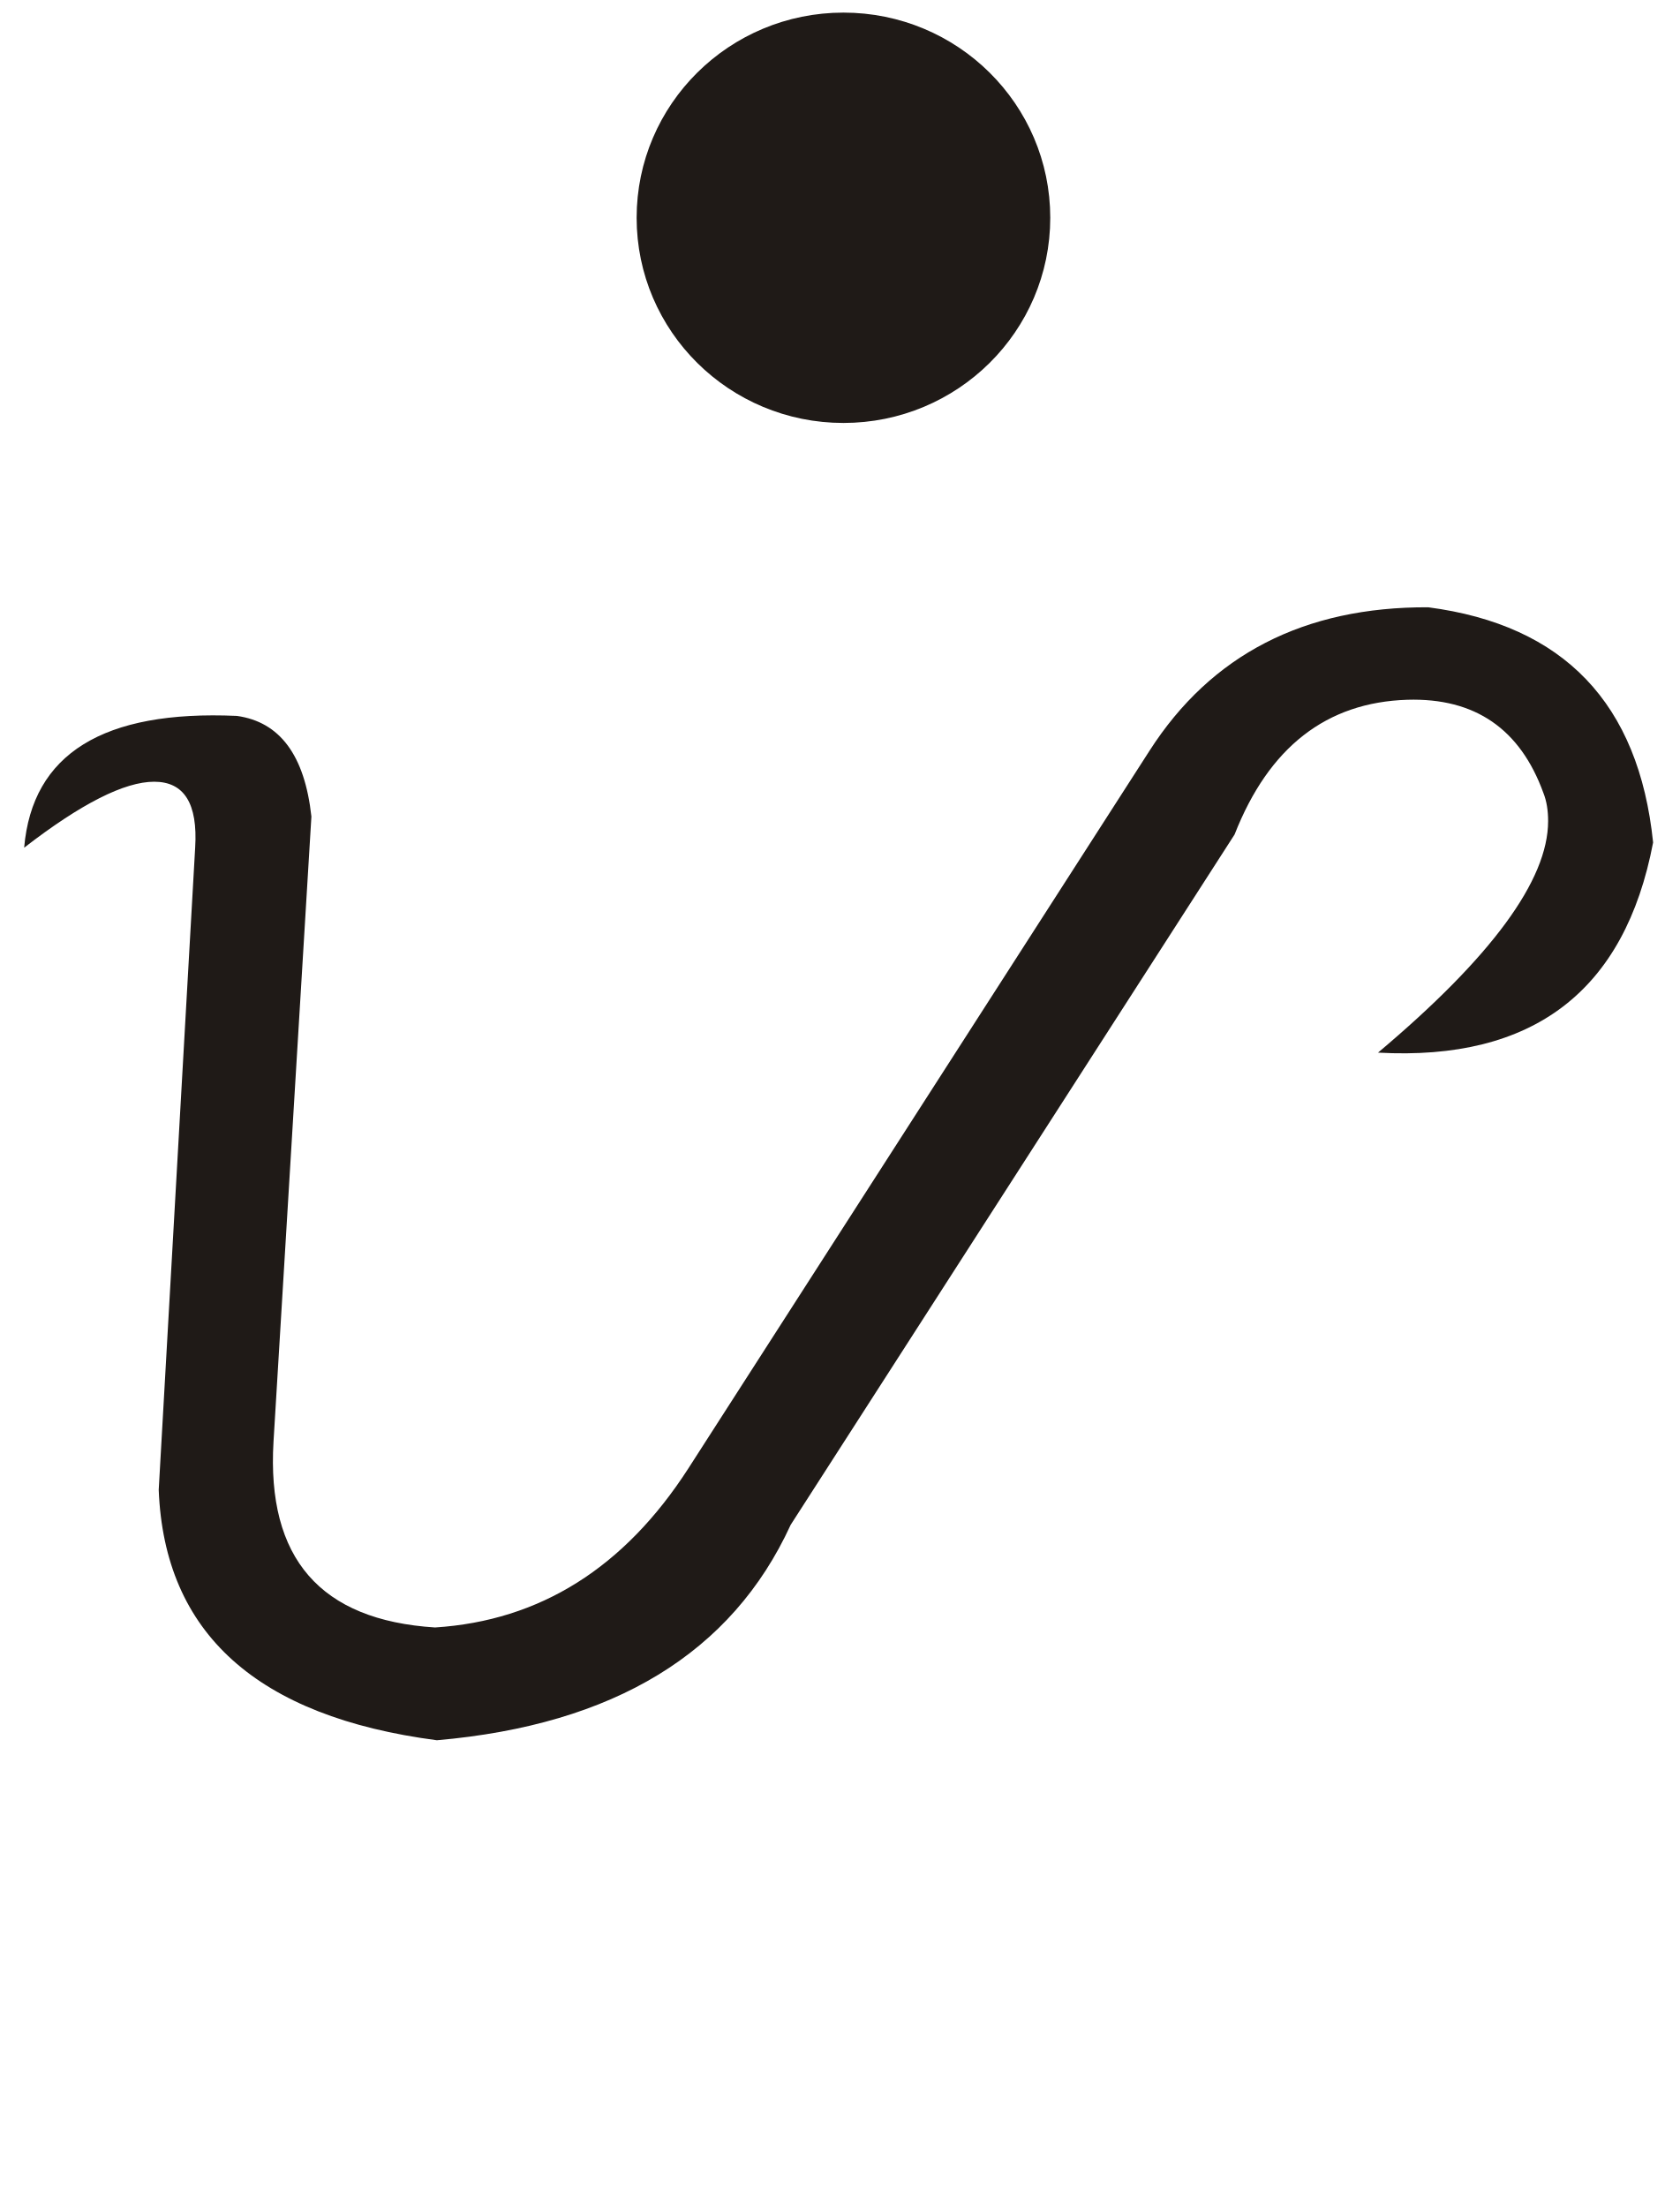
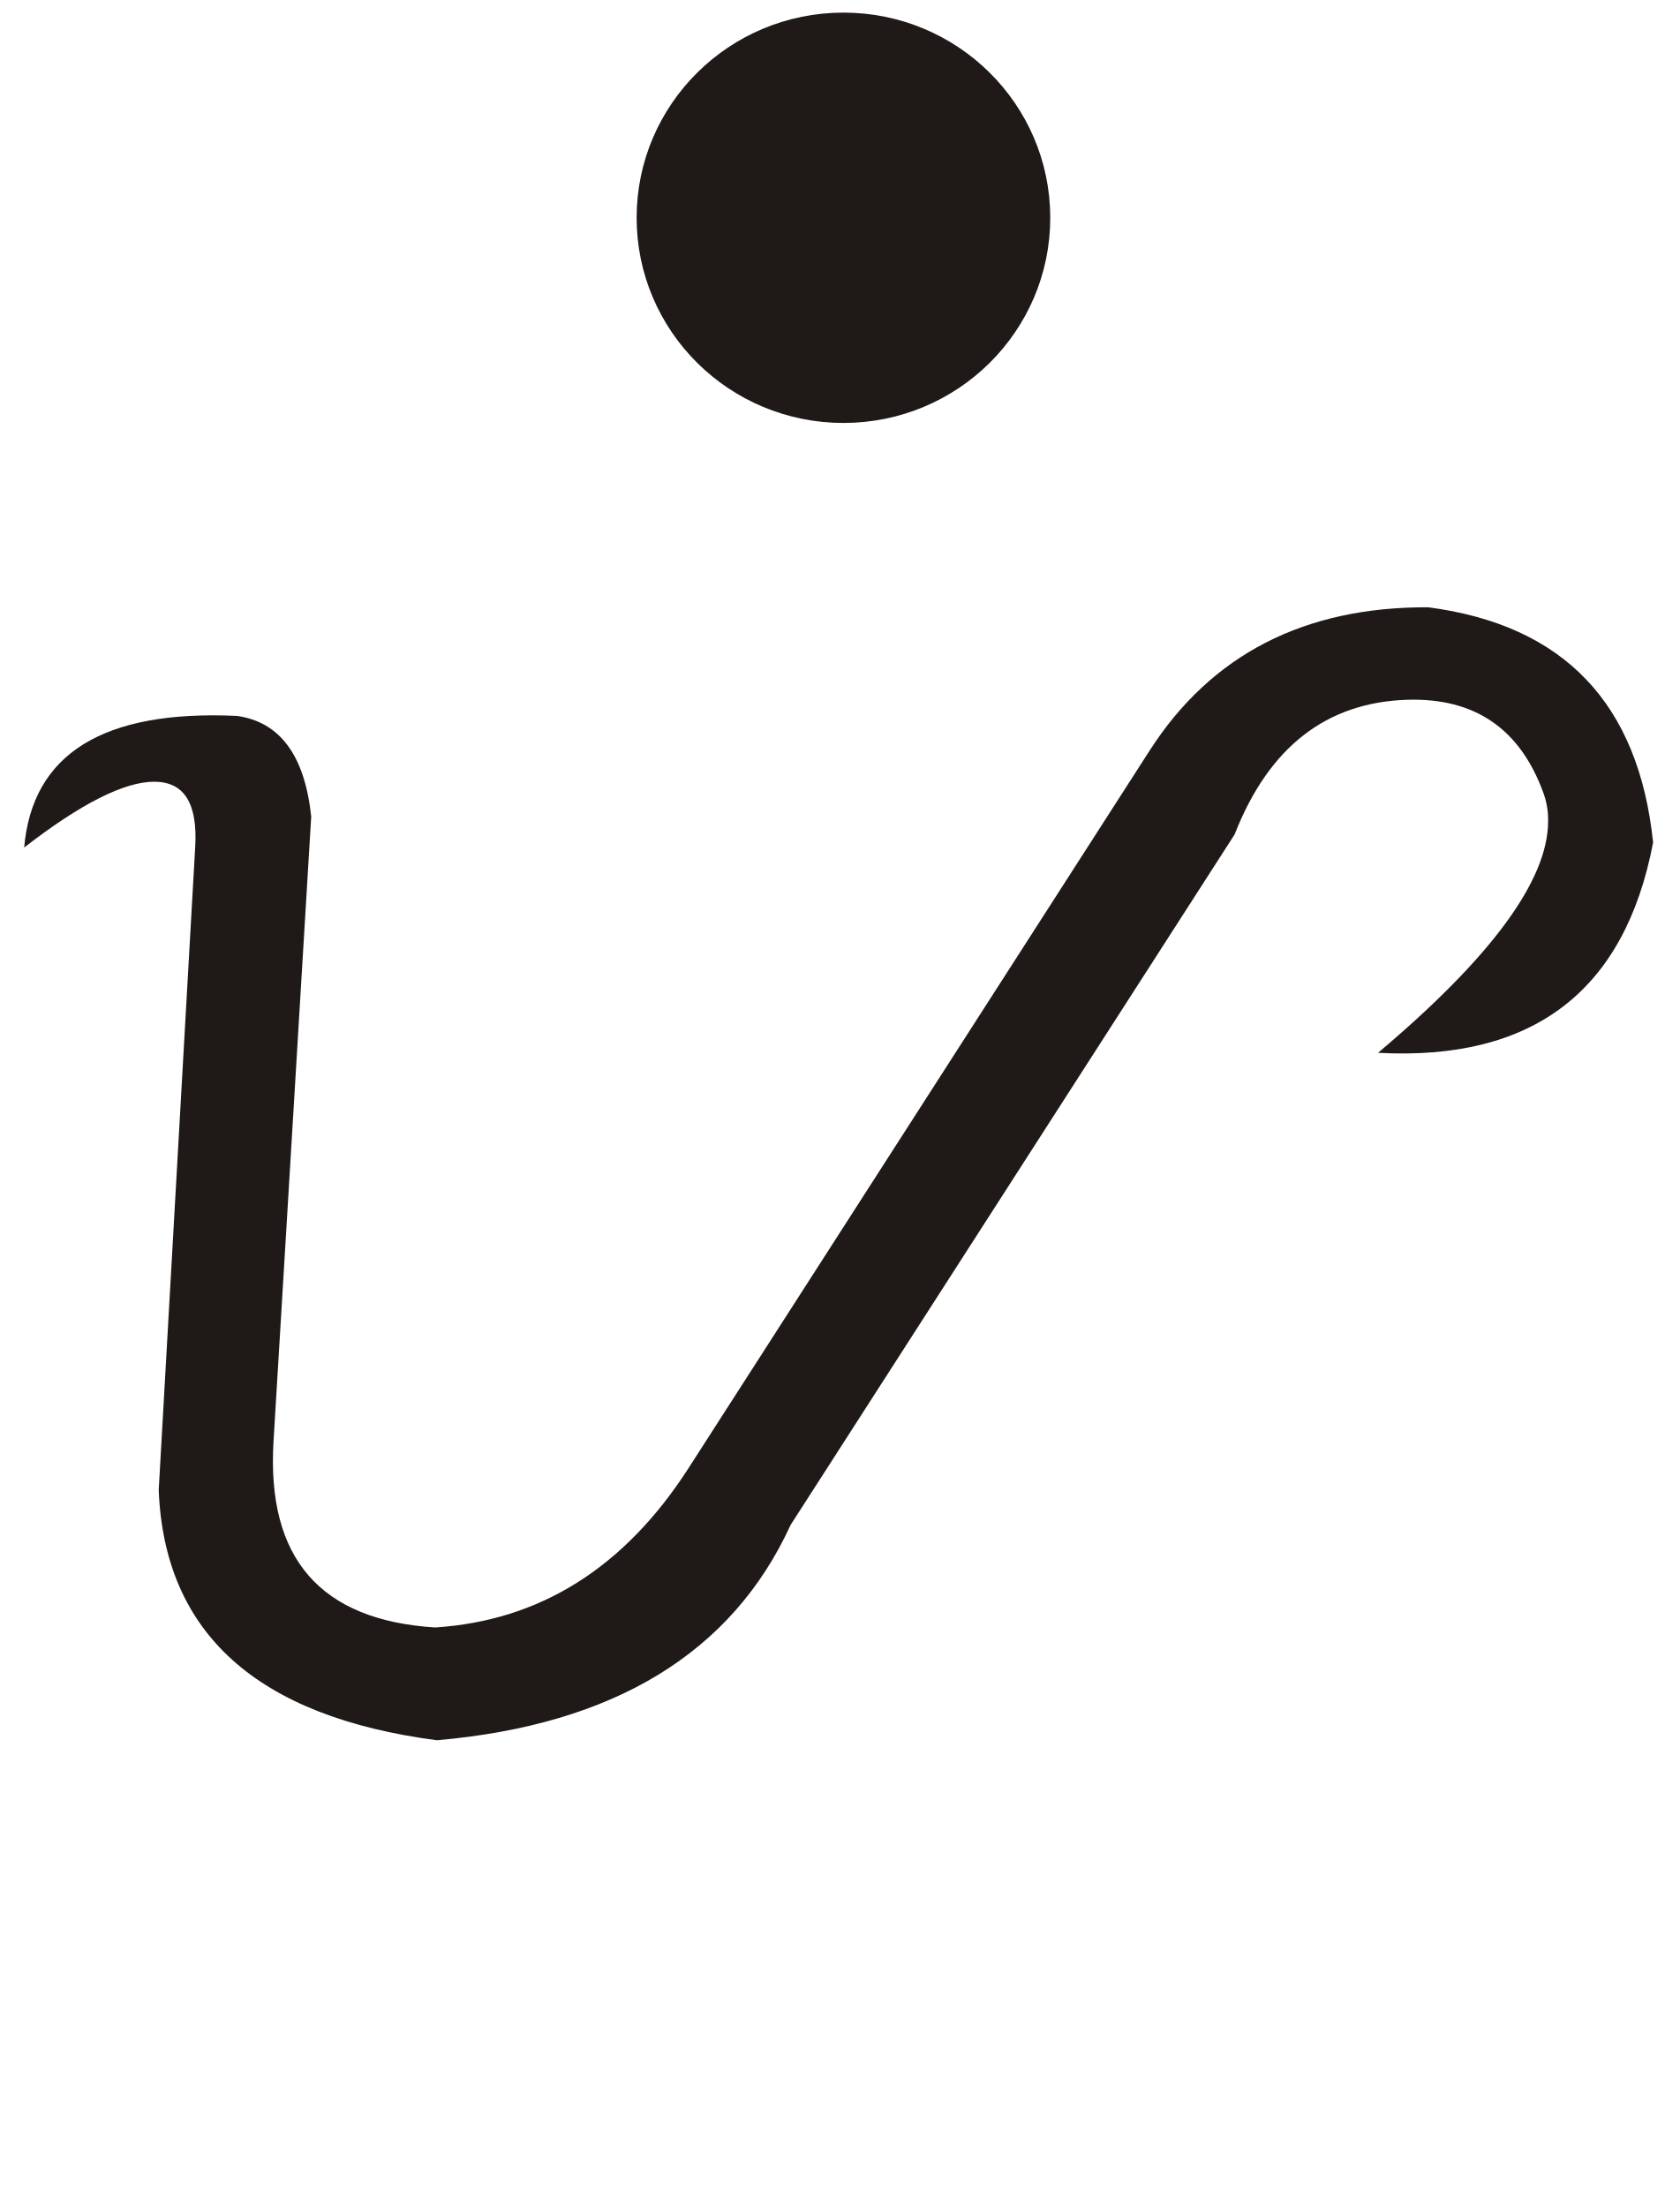
- <svg xmlns="http://www.w3.org/2000/svg" width="35" height="46" viewBox="0 0 9.26 12.171" version="1.1" id="svg2583">
-   <defs id="defs2580" />
-   <g id="layer1">
-     <ellipse style="clip-rule:evenodd;fill:#1f1a17;fill-opacity:1;fill-rule:evenodd;stroke:#1f1a17;stroke-width:0.425;stroke-miterlimit:4;stroke-dasharray:none;stroke-opacity:1;image-rendering:optimizeQuality;shape-rendering:geometricPrecision;text-rendering:geometricPrecision" id="path52" cx="4.651" cy="1.201" rx="0.928" ry="0.919" />
-     <path id="1234567891011121314" class="fil0" d="M 0.133,4.674 C 0.178,4.157 0.569,3.915 1.306,3.948 1.543,3.981 1.68,4.165 1.717,4.503 L 1.508,7.951 C 1.47,8.594 1.766,8.935 2.399,8.975 2.978,8.938 3.443,8.645 3.795,8.099 L 6.339,4.14 C 6.679,3.61 7.192,3.346 7.876,3.349 8.624,3.447 9.037,3.879 9.116,4.646 8.96,5.466 8.454,5.852 7.599,5.805 8.224,5.279 8.537,4.854 8.537,4.528 c 0,-0.058 -0.008,-0.11 -0.026,-0.155 C 8.383,4.02 8.134,3.848 7.761,3.859 7.315,3.873 6.997,4.12 6.808,4.602 L 4.36,8.409 C 4.036,9.116 3.385,9.512 2.409,9.597 1.417,9.467 0.906,9.007 0.875,8.216 L 1.076,4.674 C 1.091,4.431 1.015,4.311 0.85,4.311 c -0.164,0 -0.403,0.121 -0.716,0.363 z" style="clip-rule:evenodd;fill:#1f1a17;fill-rule:nonzero;stroke-width:0.265;image-rendering:optimizeQuality;shape-rendering:geometricPrecision;text-rendering:geometricPrecision" />
-   </g>
+ <svg xmlns="http://www.w3.org/2000/svg" width="35" height="46" viewBox="0 0 9.26 12.171">
+   <ellipse style="clip-rule:evenodd;fill:#1f1a17;fill-opacity:1;fill-rule:evenodd;stroke:#1f1a17;stroke-width:.425;stroke-miterlimit:4;stroke-dasharray:none;stroke-opacity:1;image-rendering:optimizeQuality;shape-rendering:geometricPrecision;text-rendering:geometricPrecision" cx="4.651" cy="1.201" rx=".928" ry=".919" />
+   <path class="fil0" d="M.133 4.674c.045-.517.436-.76 1.173-.726.237.033.374.217.41.555l-.208 3.448c-.038.643.258.984.891 1.024.579-.037 1.044-.33 1.396-.876L6.339 4.14c.34-.53.853-.794 1.537-.791.748.098 1.16.53 1.24 1.297-.156.82-.662 1.206-1.517 1.16.625-.527.938-.952.938-1.278a.429.429 0 0 0-.026-.155c-.128-.353-.377-.525-.75-.514-.446.014-.764.26-.953.743L4.36 8.409c-.324.707-.975 1.103-1.951 1.188-.992-.13-1.503-.59-1.534-1.38l.201-3.543c.015-.243-.06-.363-.226-.363-.164 0-.404.12-.717.363z" style="clip-rule:evenodd;fill:#1f1a17;fill-rule:nonzero;stroke-width:.265;image-rendering:optimizeQuality;shape-rendering:geometricPrecision;text-rendering:geometricPrecision" />
</svg>
